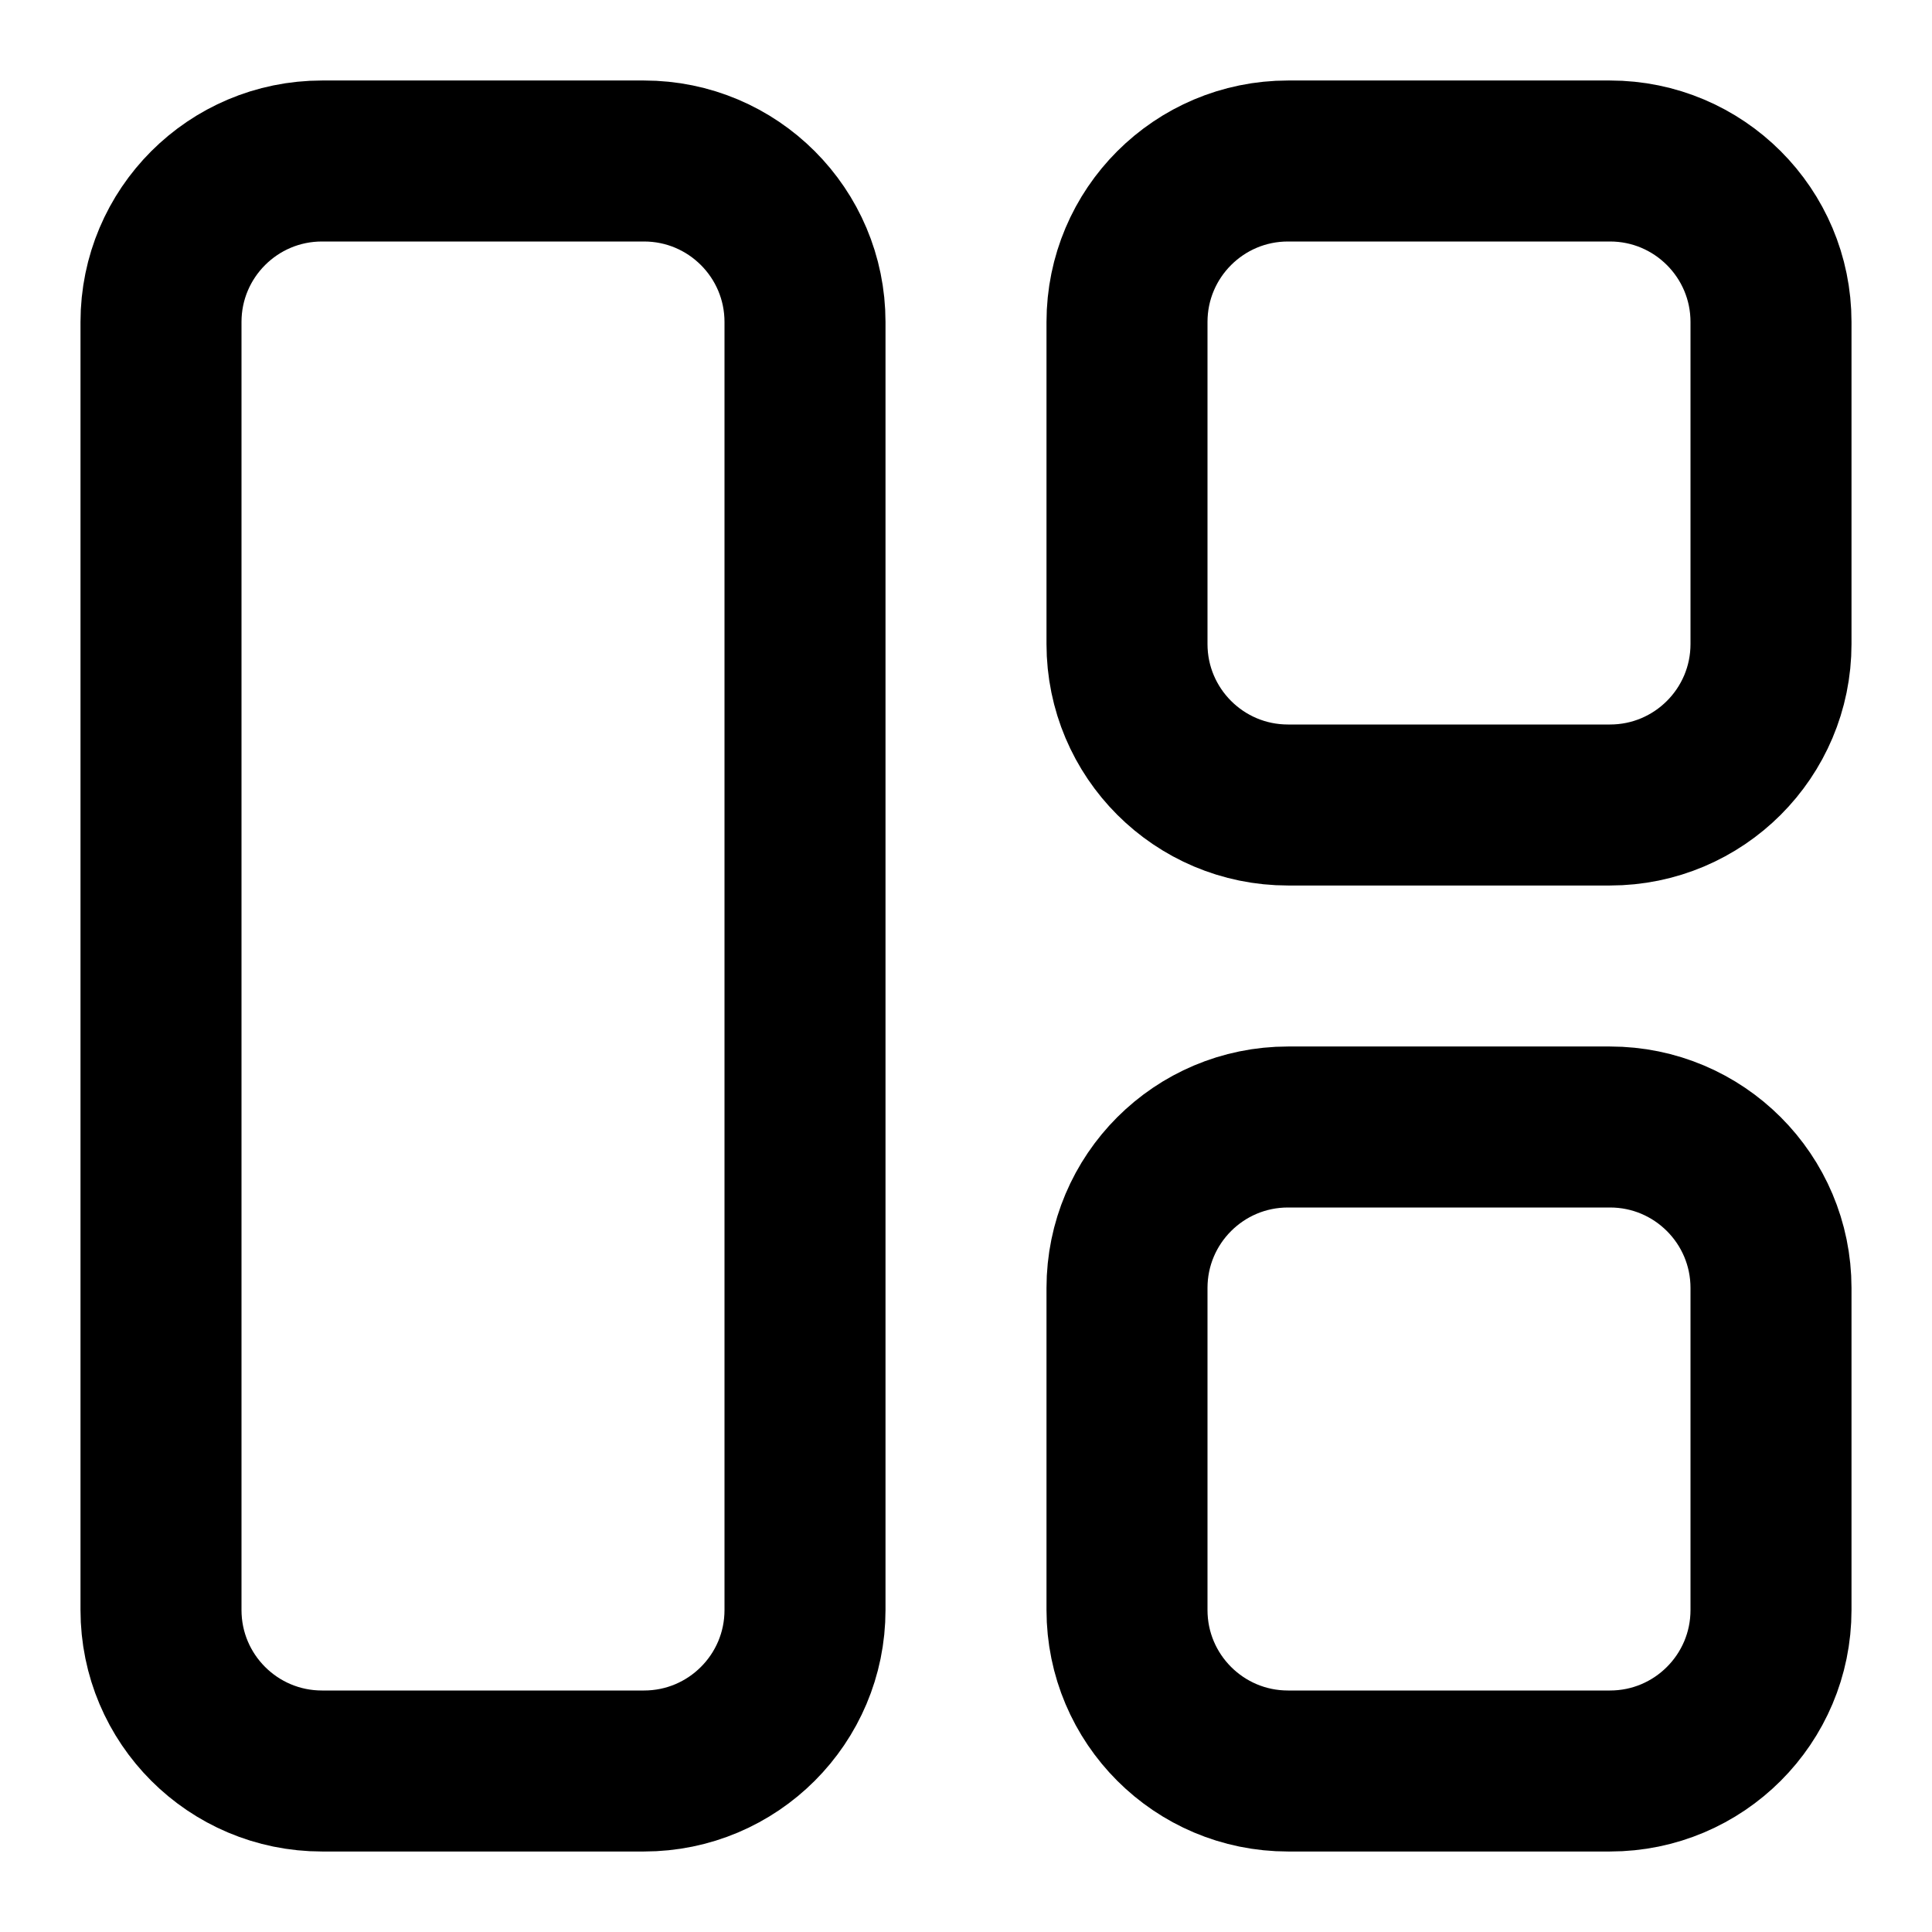
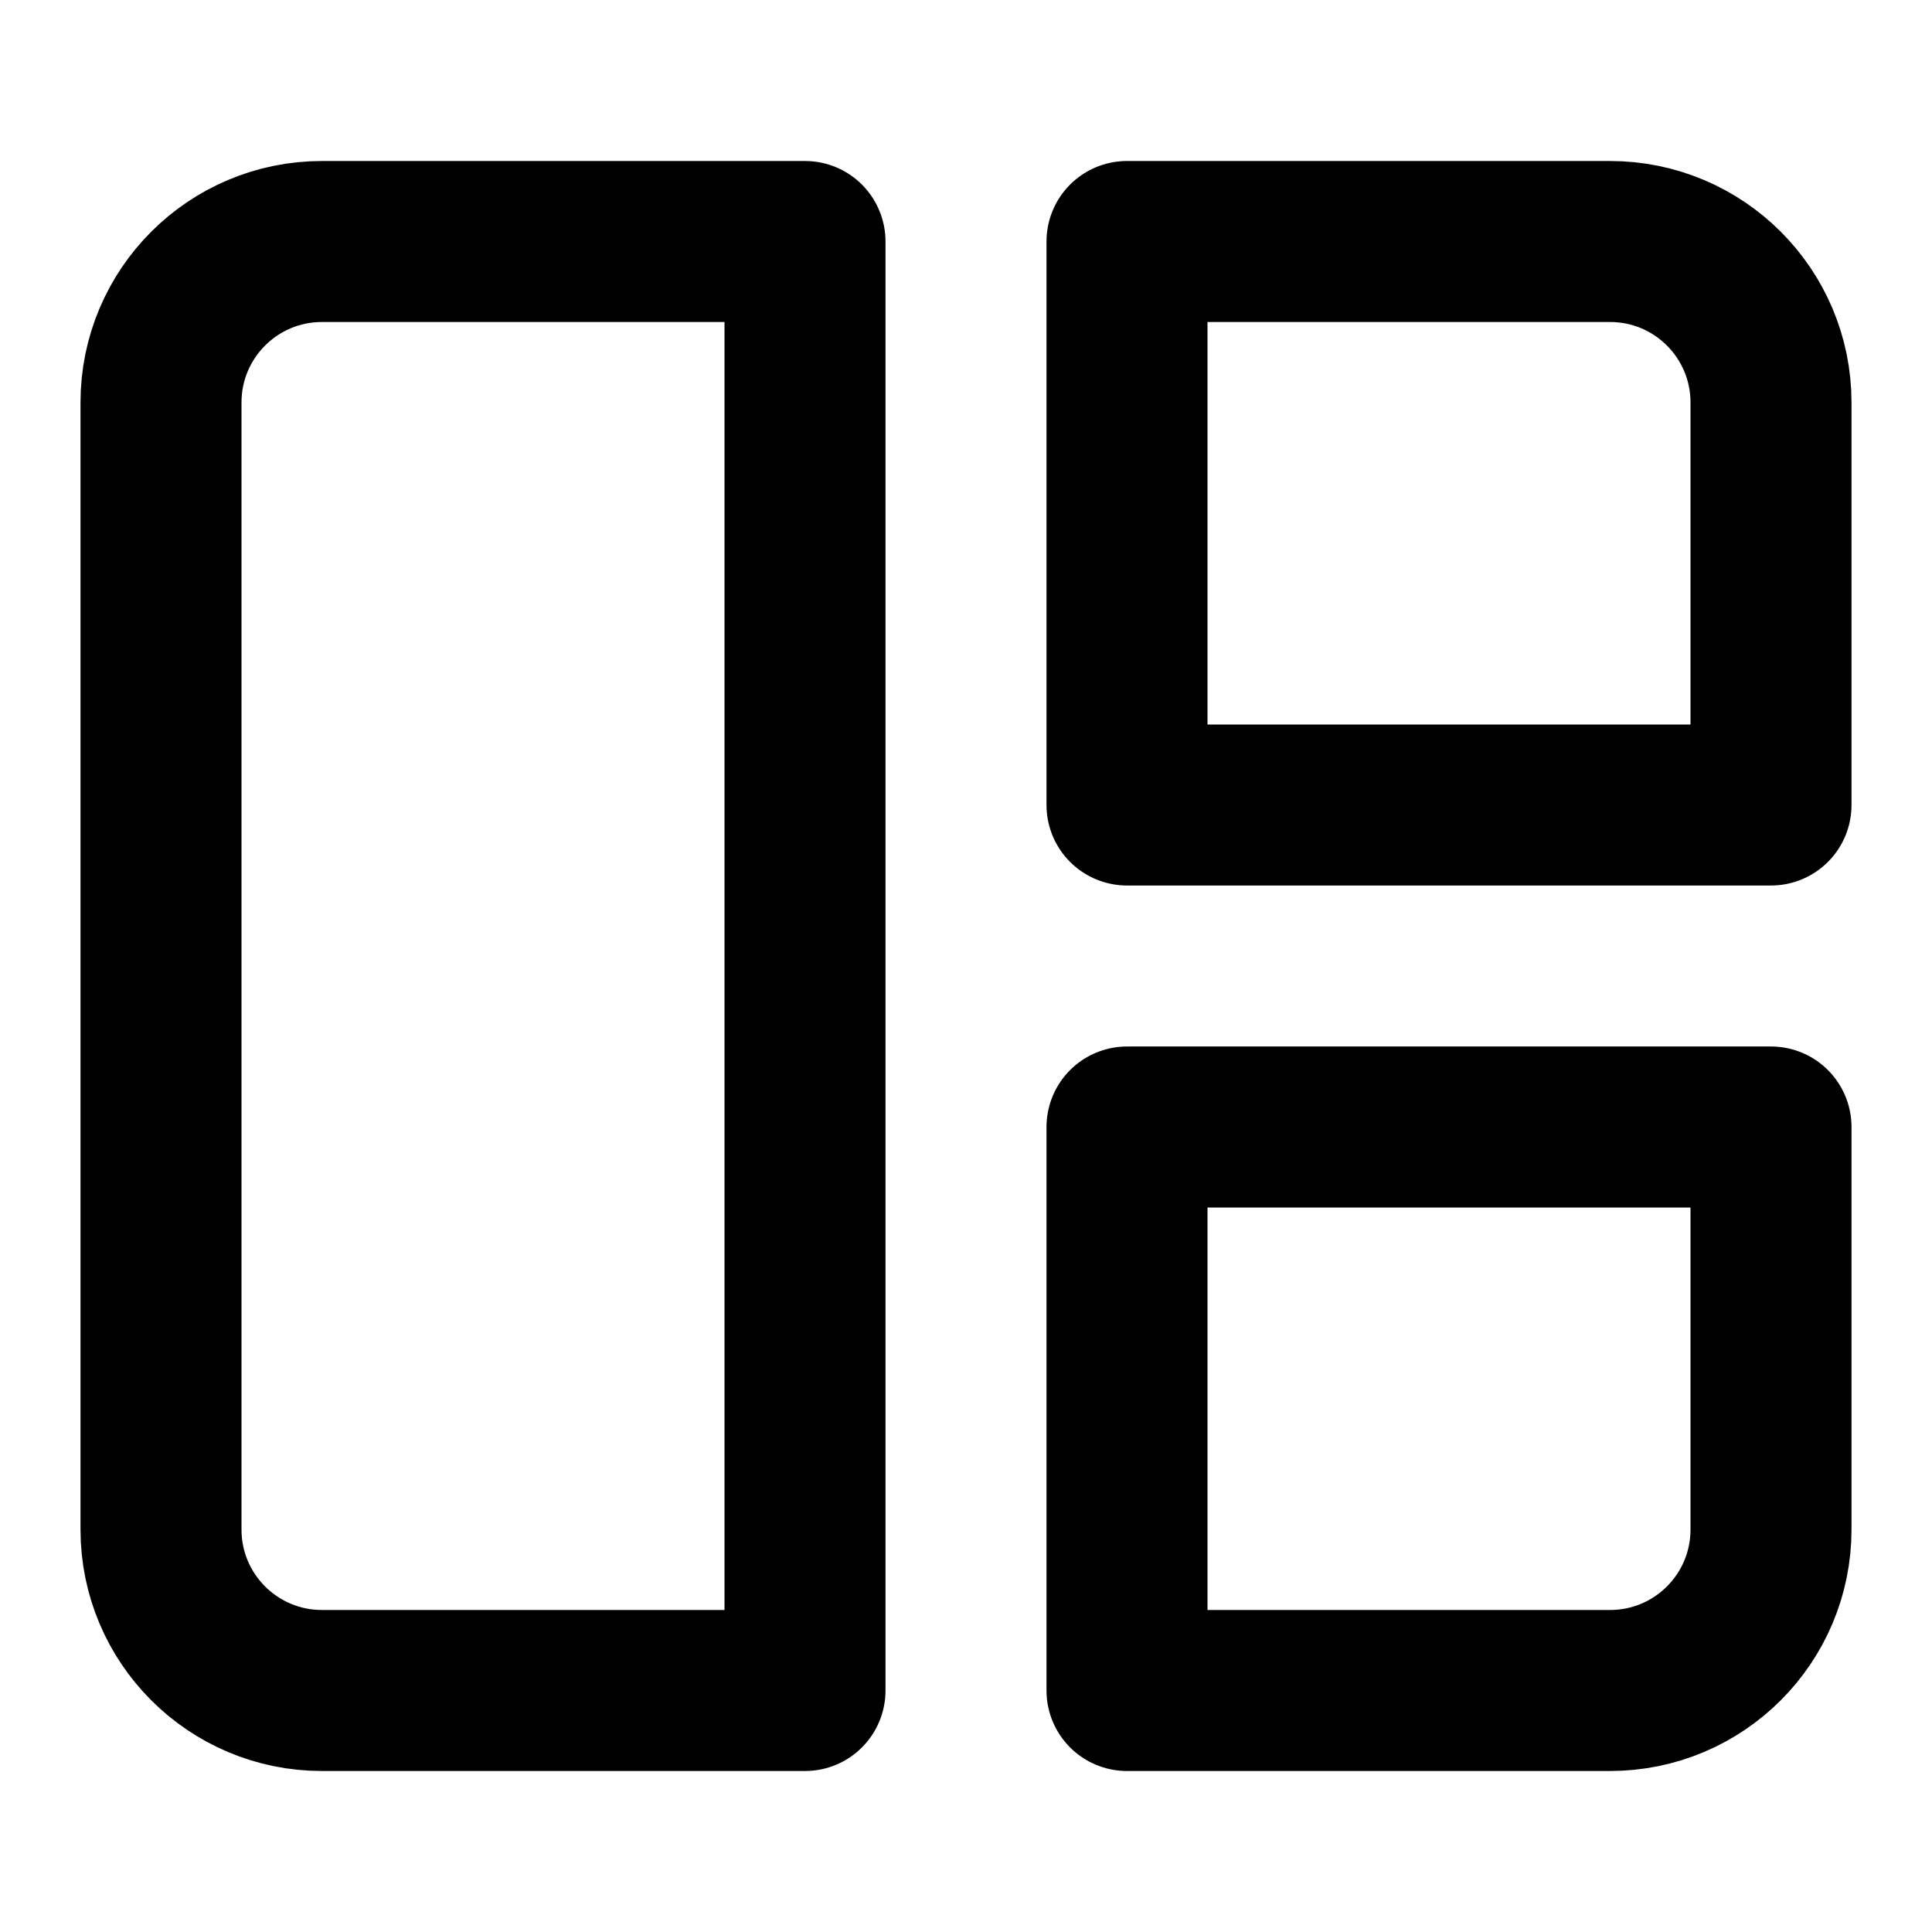
<svg xmlns="http://www.w3.org/2000/svg" width="24" height="24" viewBox="0 0 24 24" fill="none">
-   <rect x="2" y="2" width="8" height="20" rx="2" stroke="black" stroke-width="2" stroke-linecap="round" stroke-linejoin="round" />
-   <rect x="14" y="2" width="8" height="8" rx="2" stroke="black" stroke-width="2" stroke-linecap="round" stroke-linejoin="round" />
-   <rect x="14" y="14" width="8" height="8" rx="2" stroke="black" stroke-width="2" stroke-linecap="round" stroke-linejoin="round" />
+   <path d="M2 5C2 3.895 2.895 3 4 3H10V21H4C2.895 21 2 20.105 2 19V5Z" stroke="black" stroke-width="2" stroke-linecap="round" stroke-linejoin="round" />
+   <path d="M14 3H20C21.105 3 22 3.895 22 5V10H14V3Z" stroke="black" stroke-width="2" stroke-linecap="round" stroke-linejoin="round" />
+   <path d="M14 14H22V19C22 20.105 21.105 21 20 21H14V14Z" stroke="black" stroke-width="2" stroke-linecap="round" stroke-linejoin="round" />
</svg>
